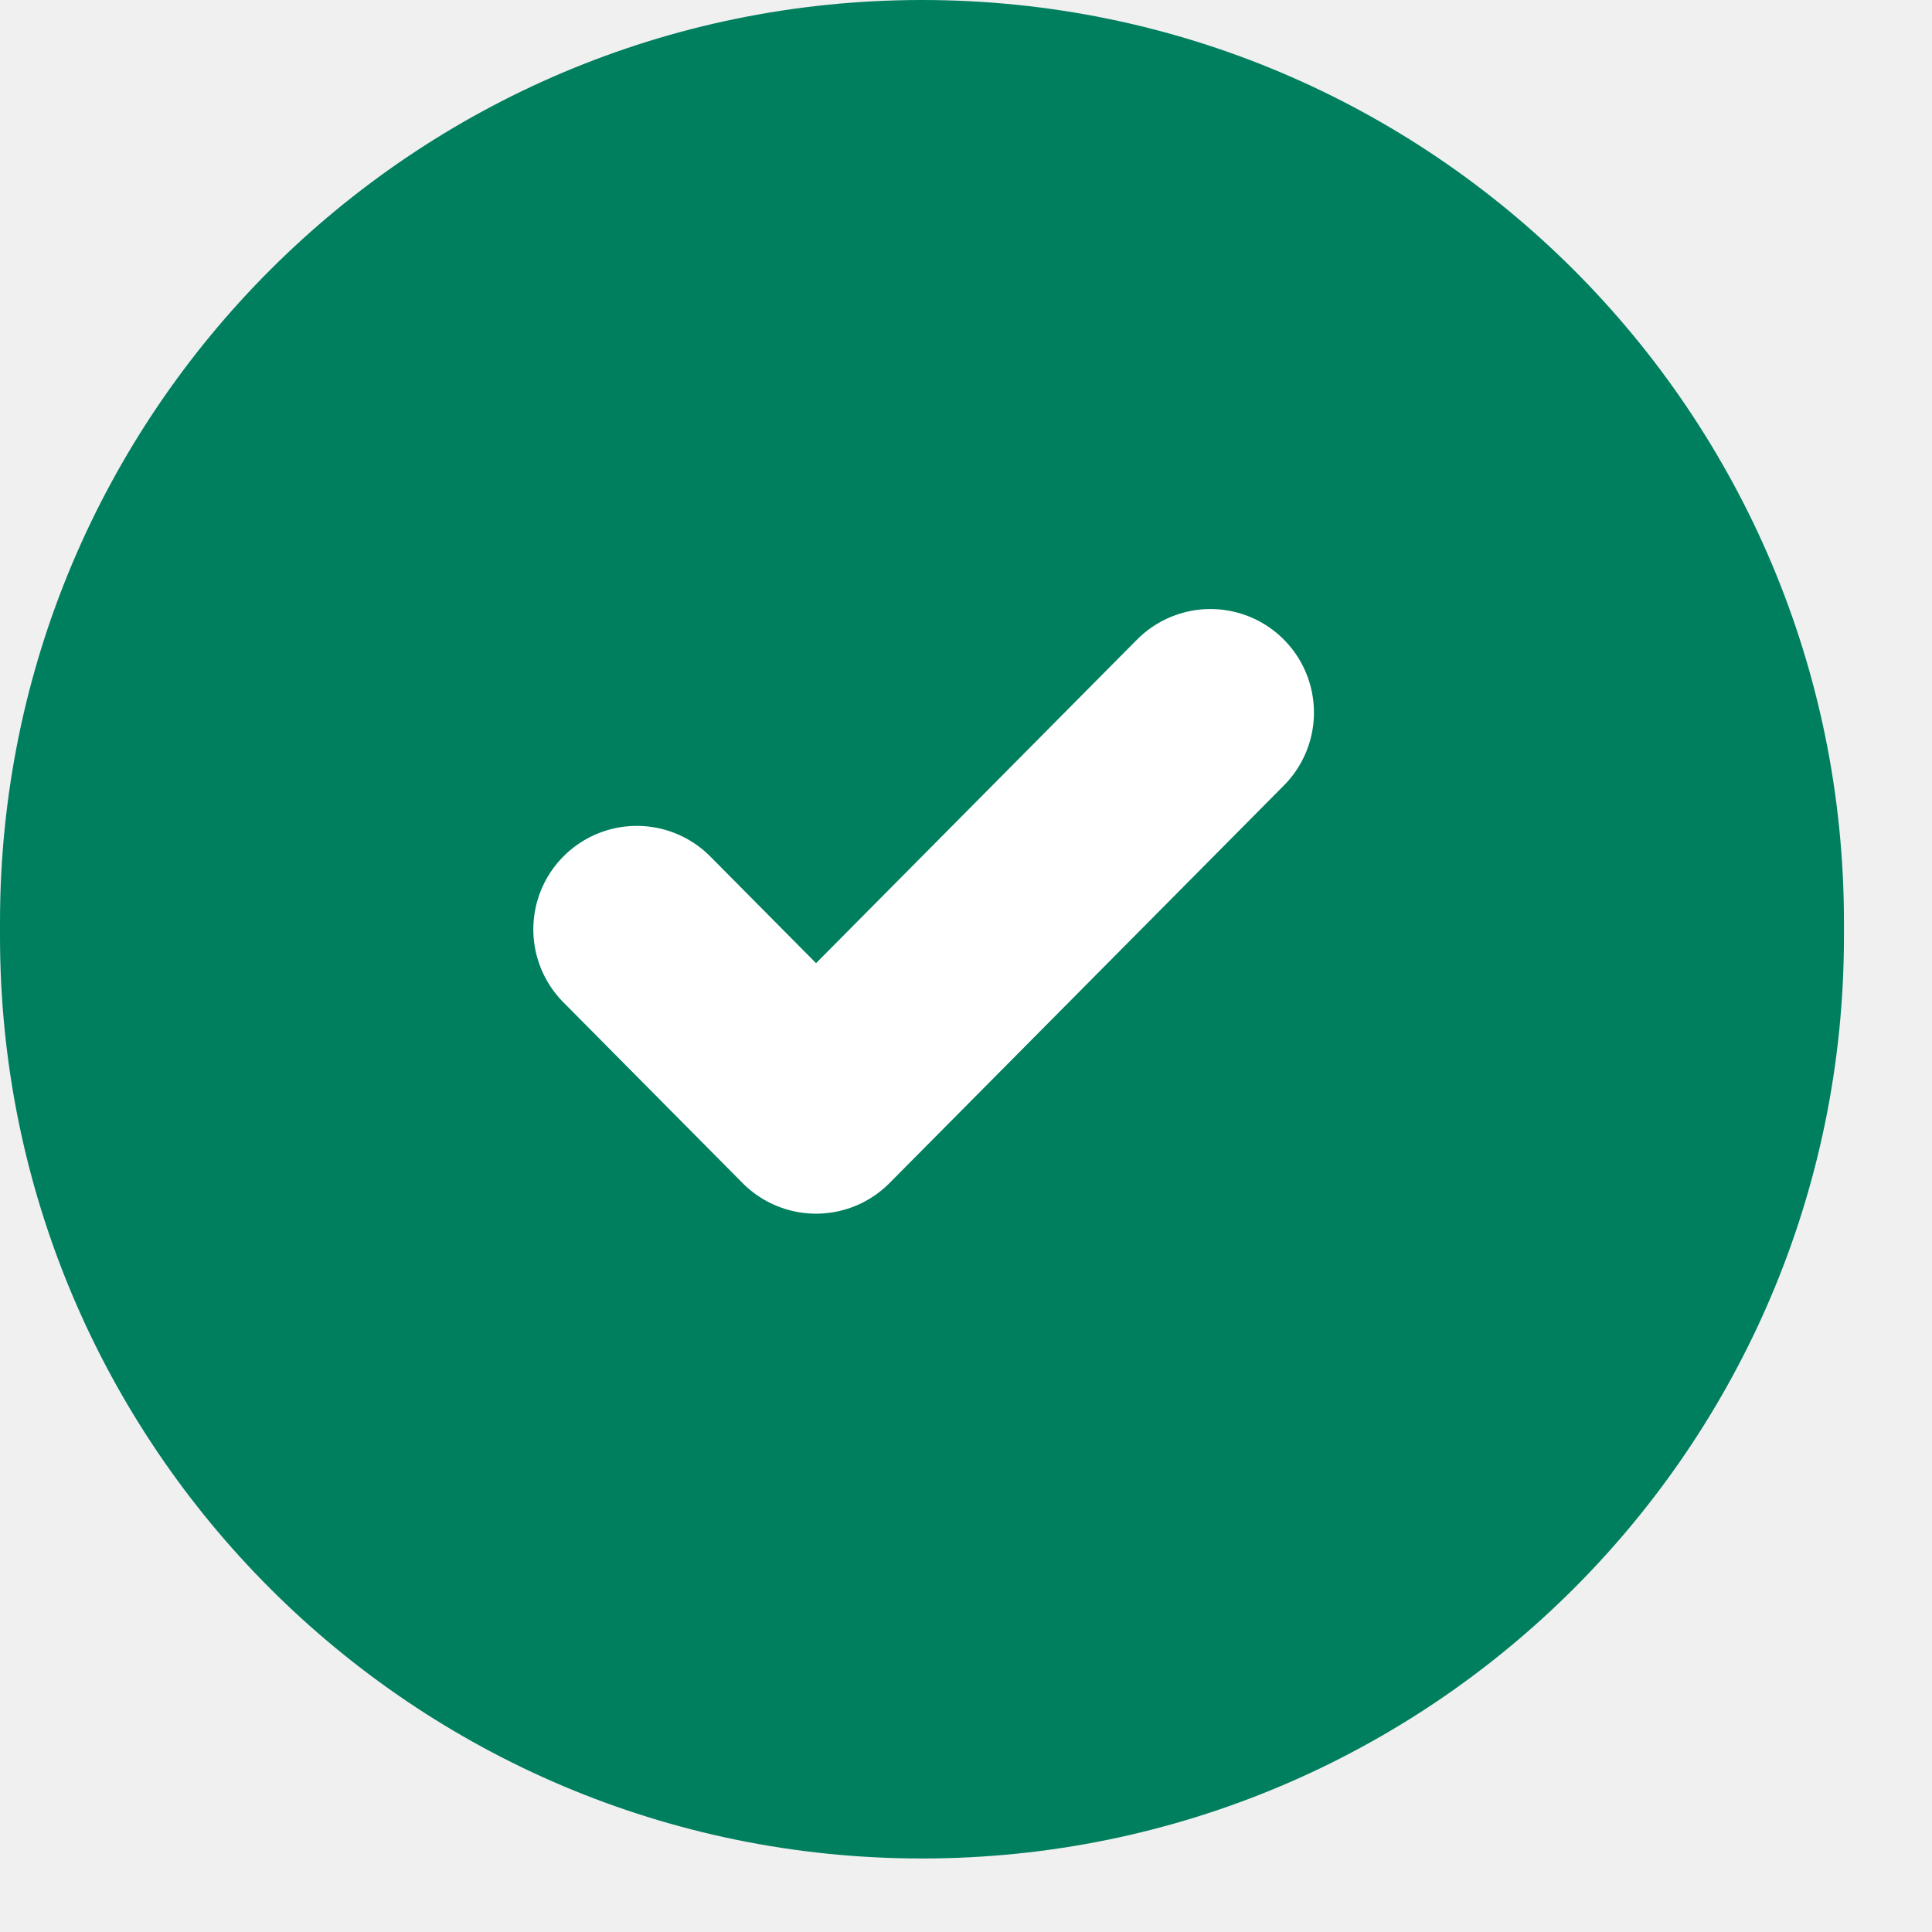
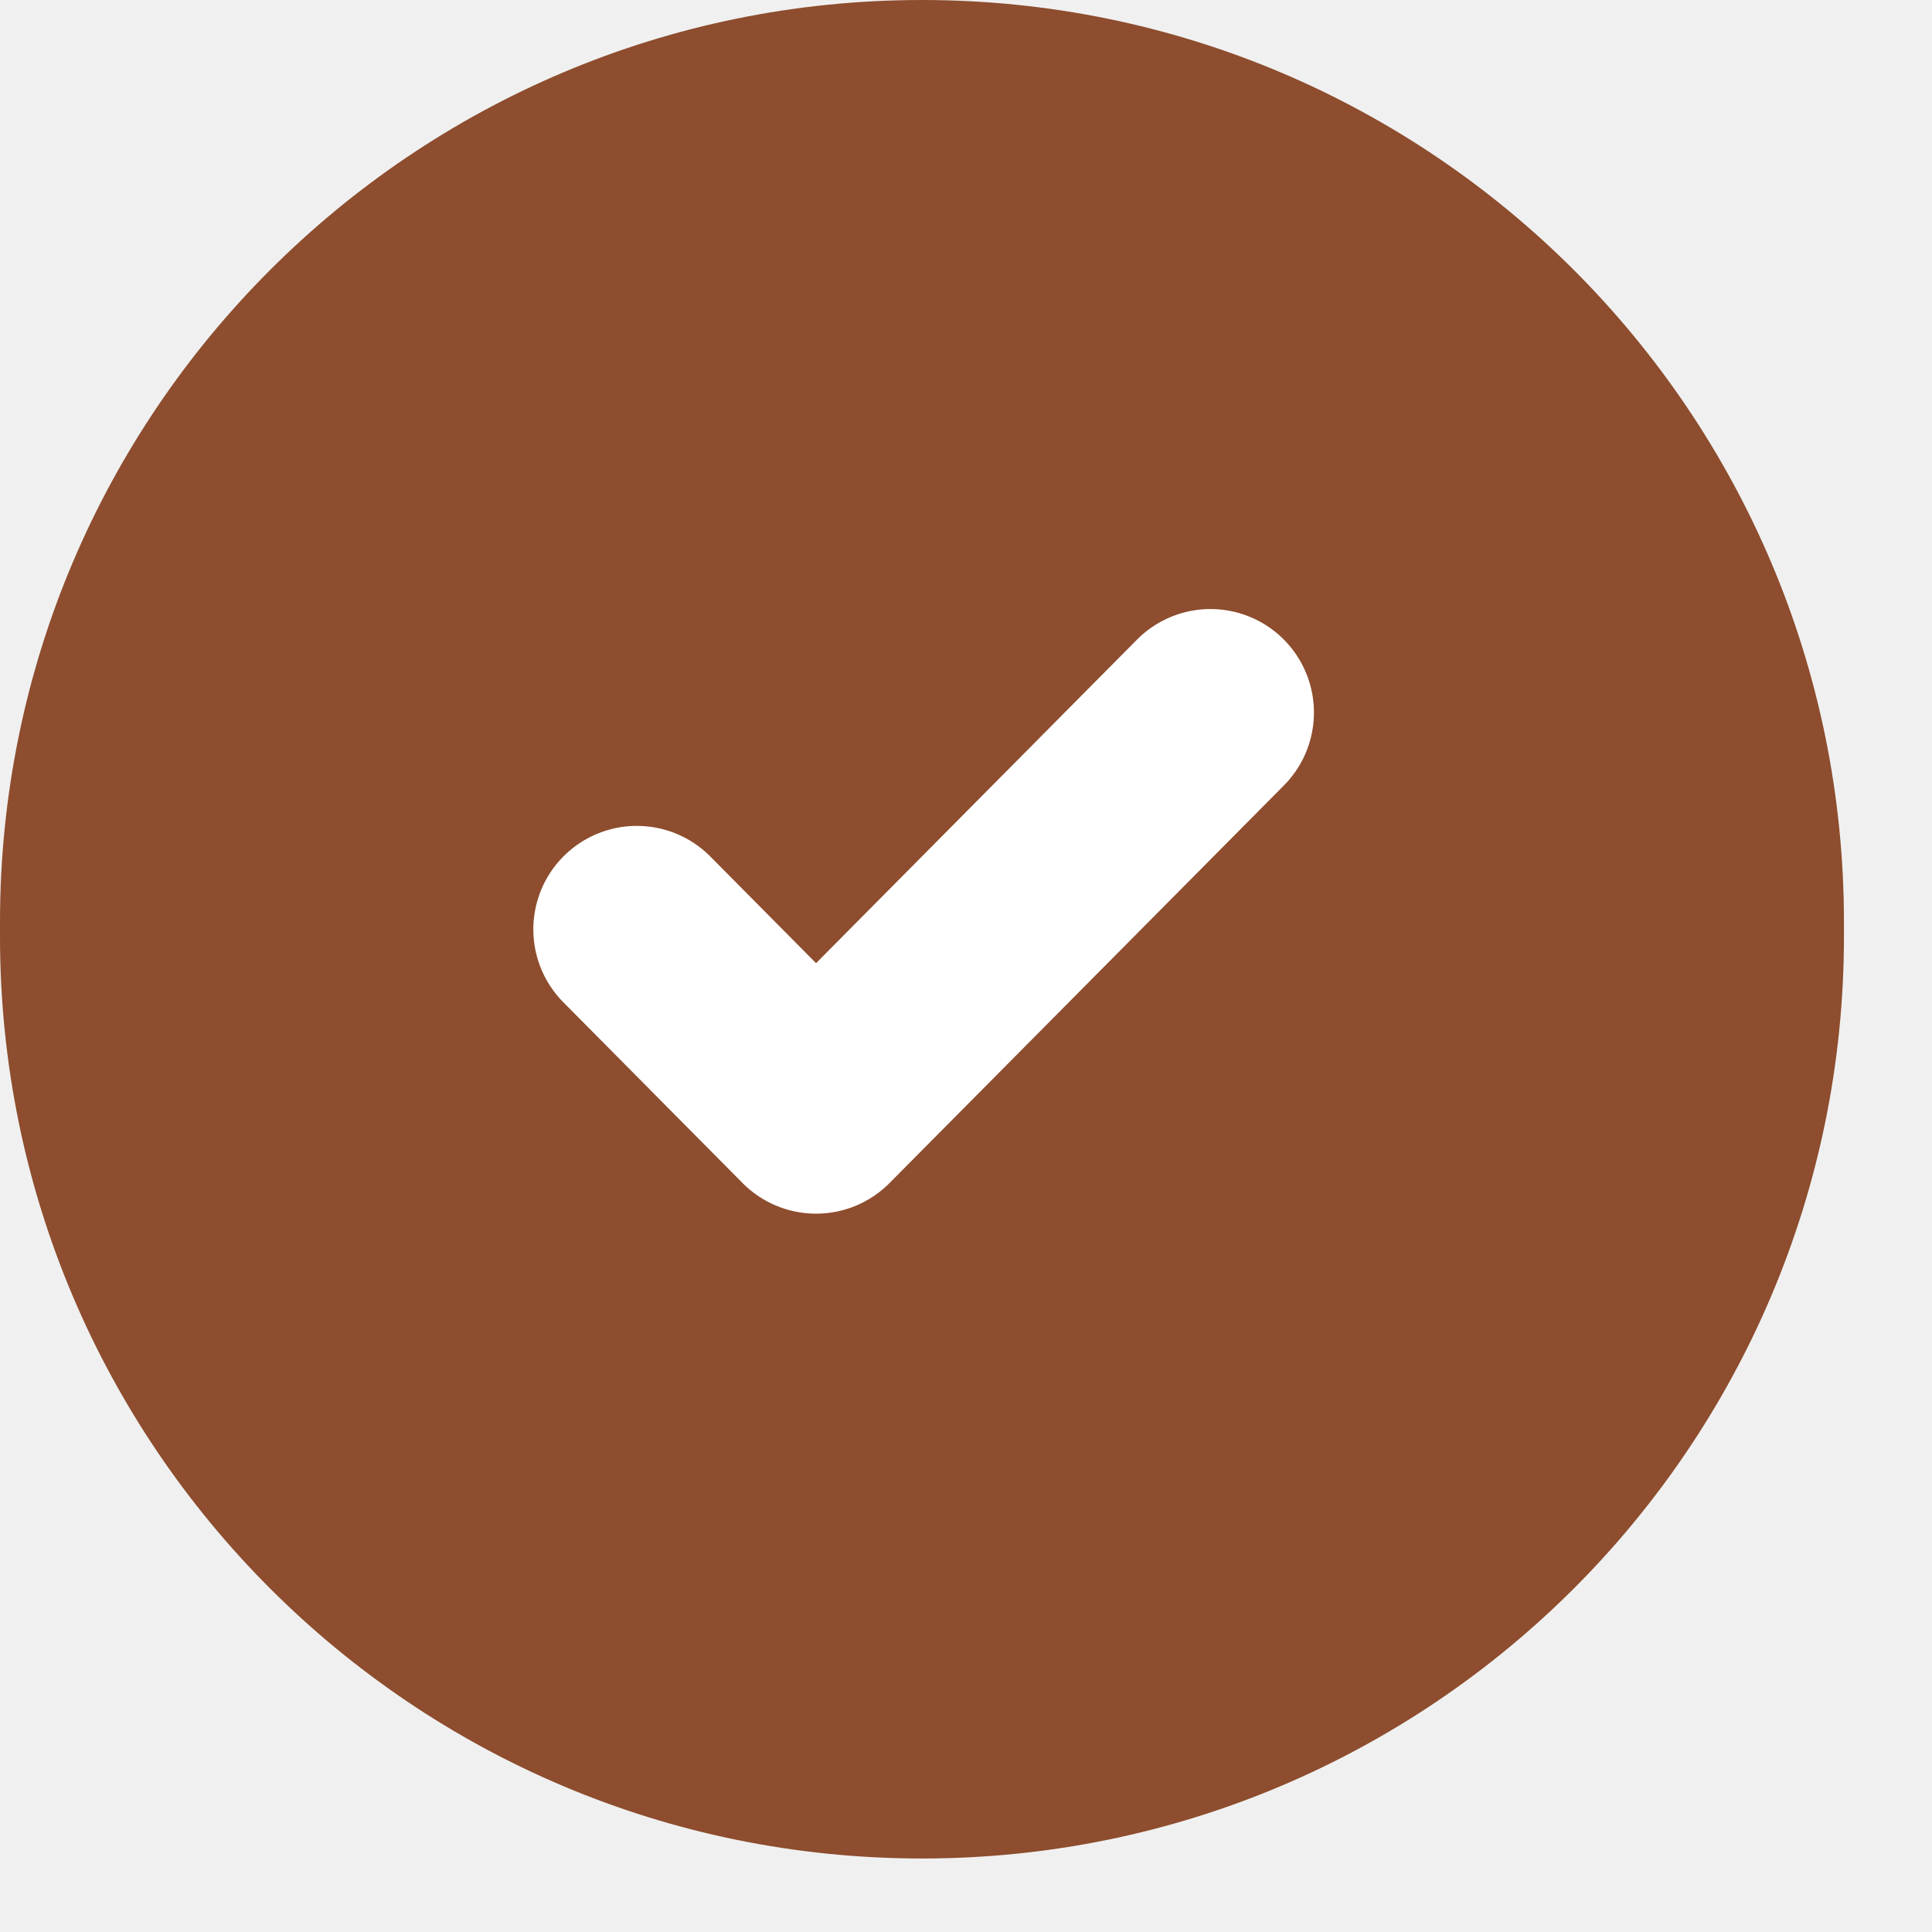
<svg xmlns="http://www.w3.org/2000/svg" width="21" height="21" viewBox="0 0 21 21" fill="none">
-   <rect width="20.043" height="20.201" rx="10.022" fill="#007F5F" />
+   <rect width="20.043" height="20.201" rx="10.022" fill="#8d4d2e" />
  <g clip-path="url(#clip0_11434_14755)">
    <path d="M13.157 7.745L8.87 12.067L6.922 10.102" stroke="white" stroke-width="2.25" stroke-linecap="round" stroke-linejoin="round" />
  </g>
  <defs>
    <clipPath id="clip0_11434_14755">
      <rect width="9.353" height="9.428" fill="white" transform="translate(5.35938 5.38574)" />
    </clipPath>
  </defs>
</svg>
